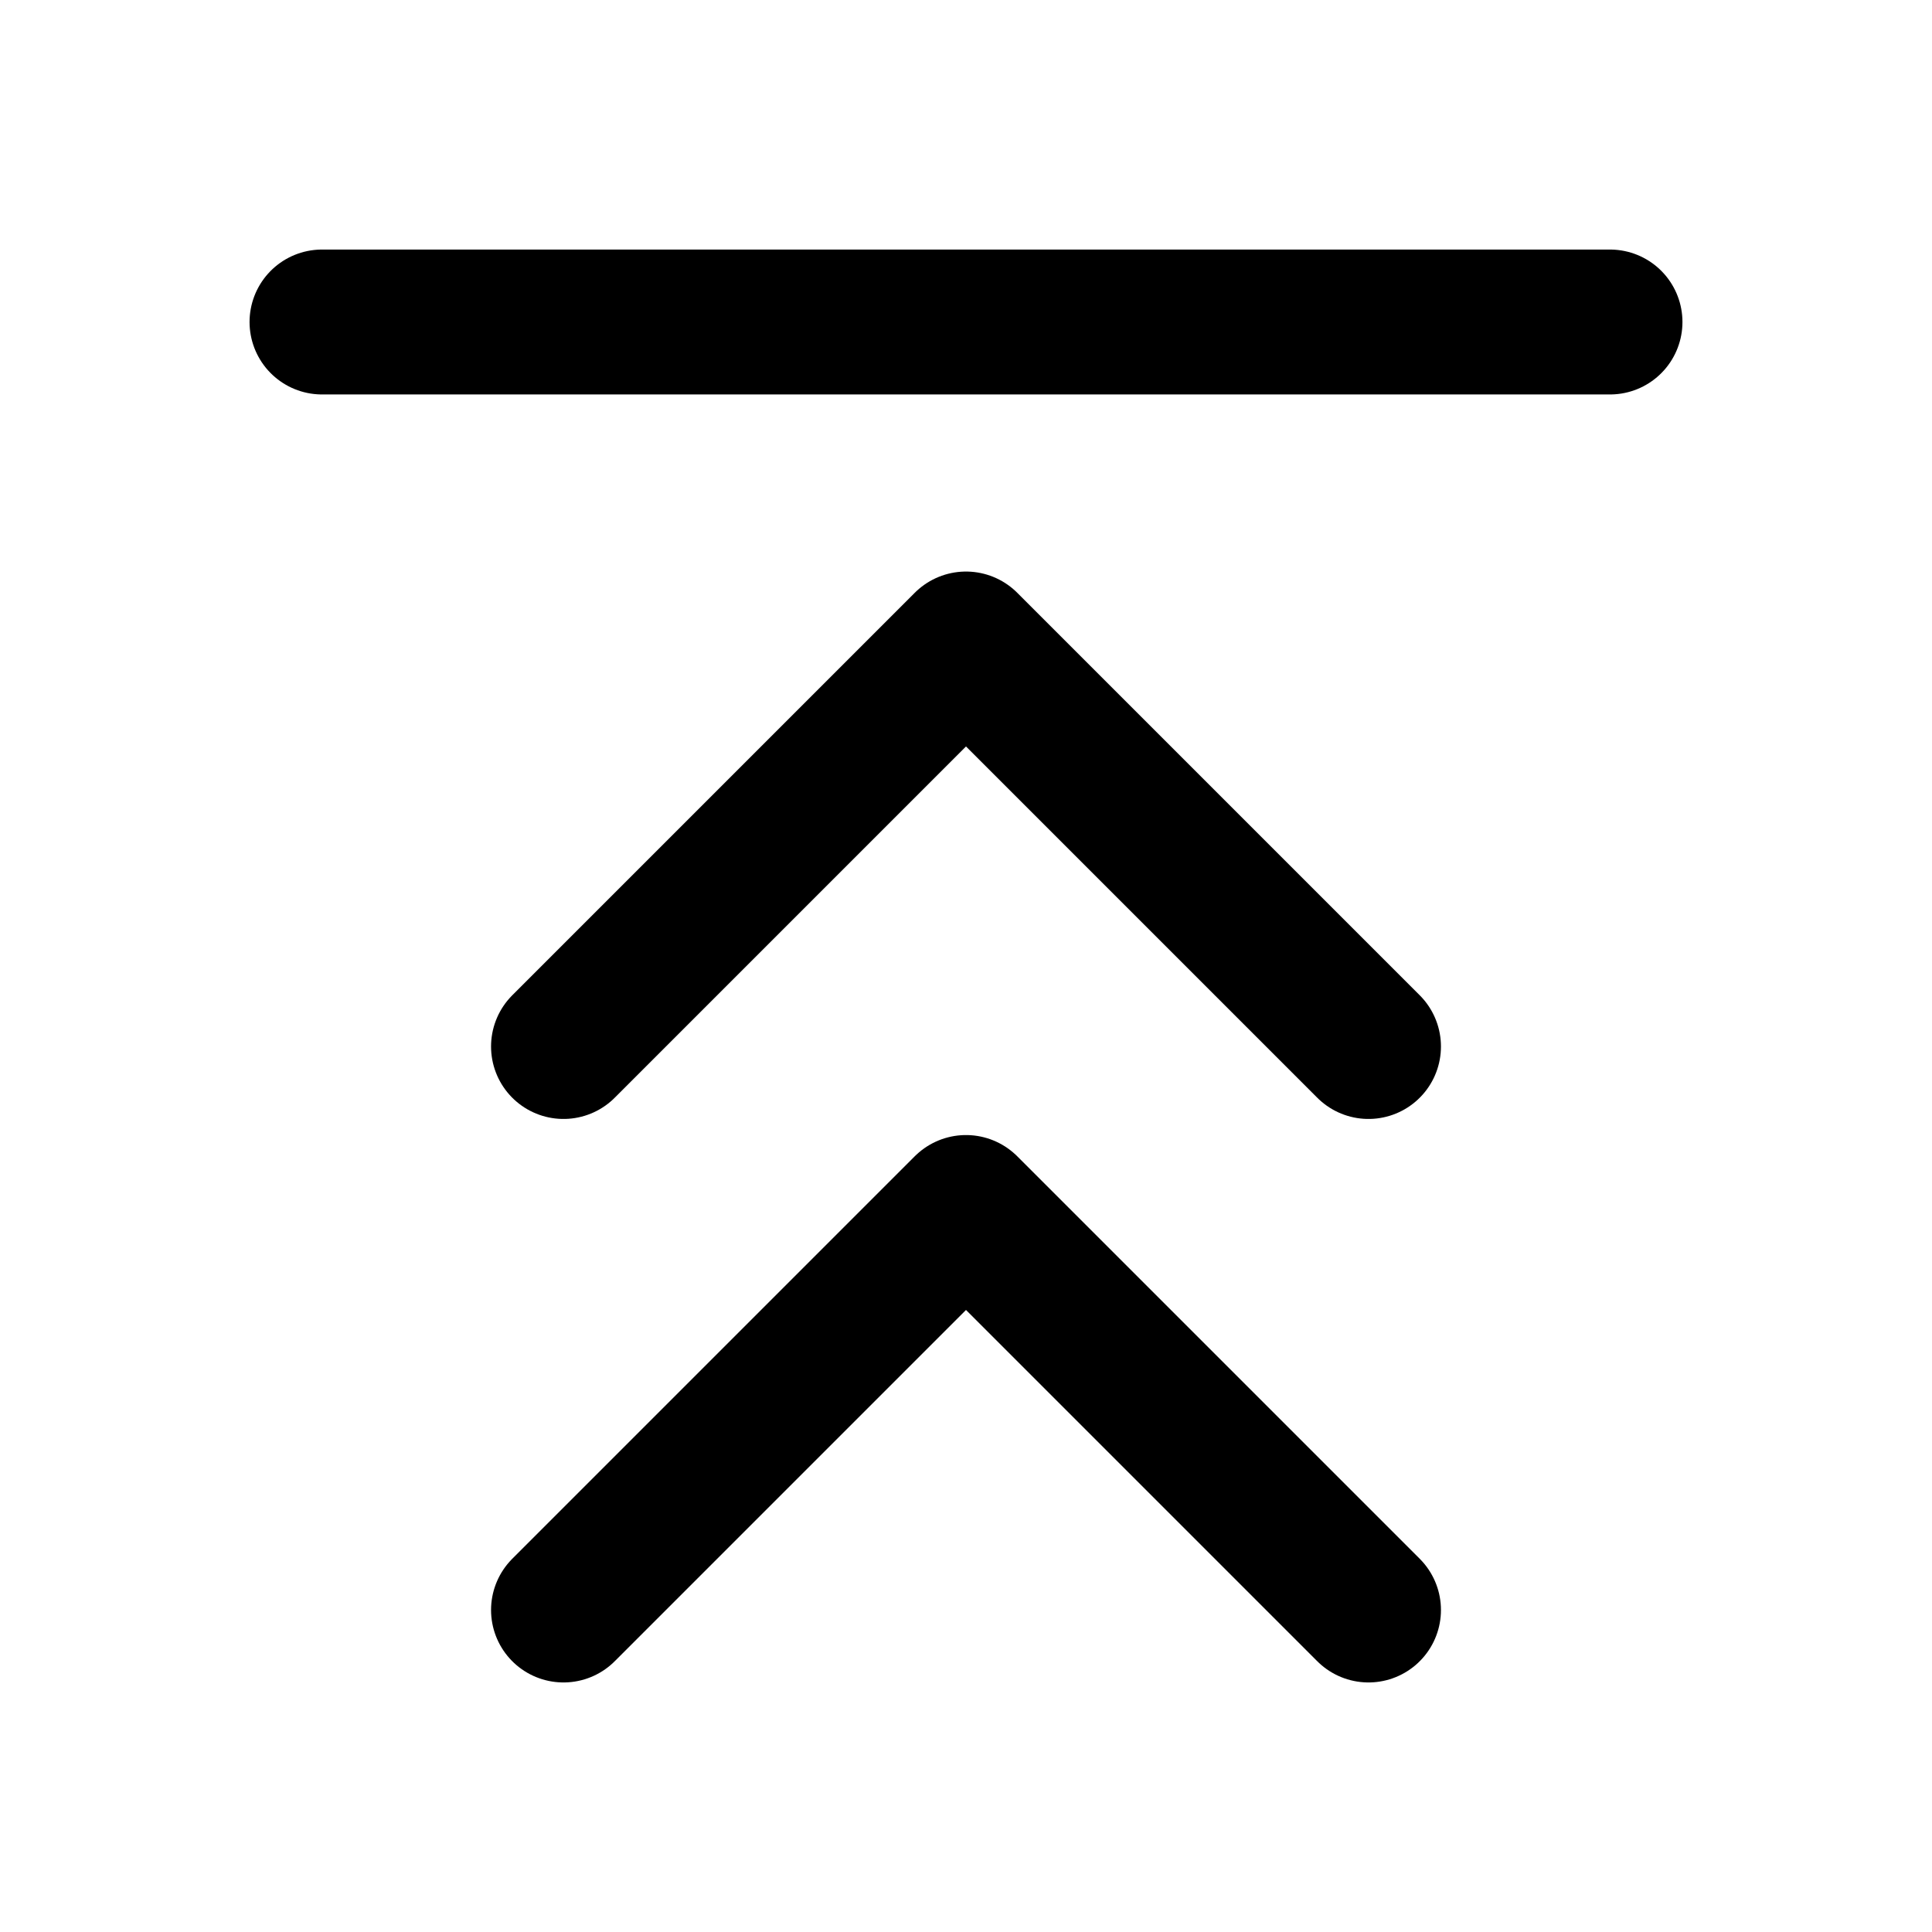
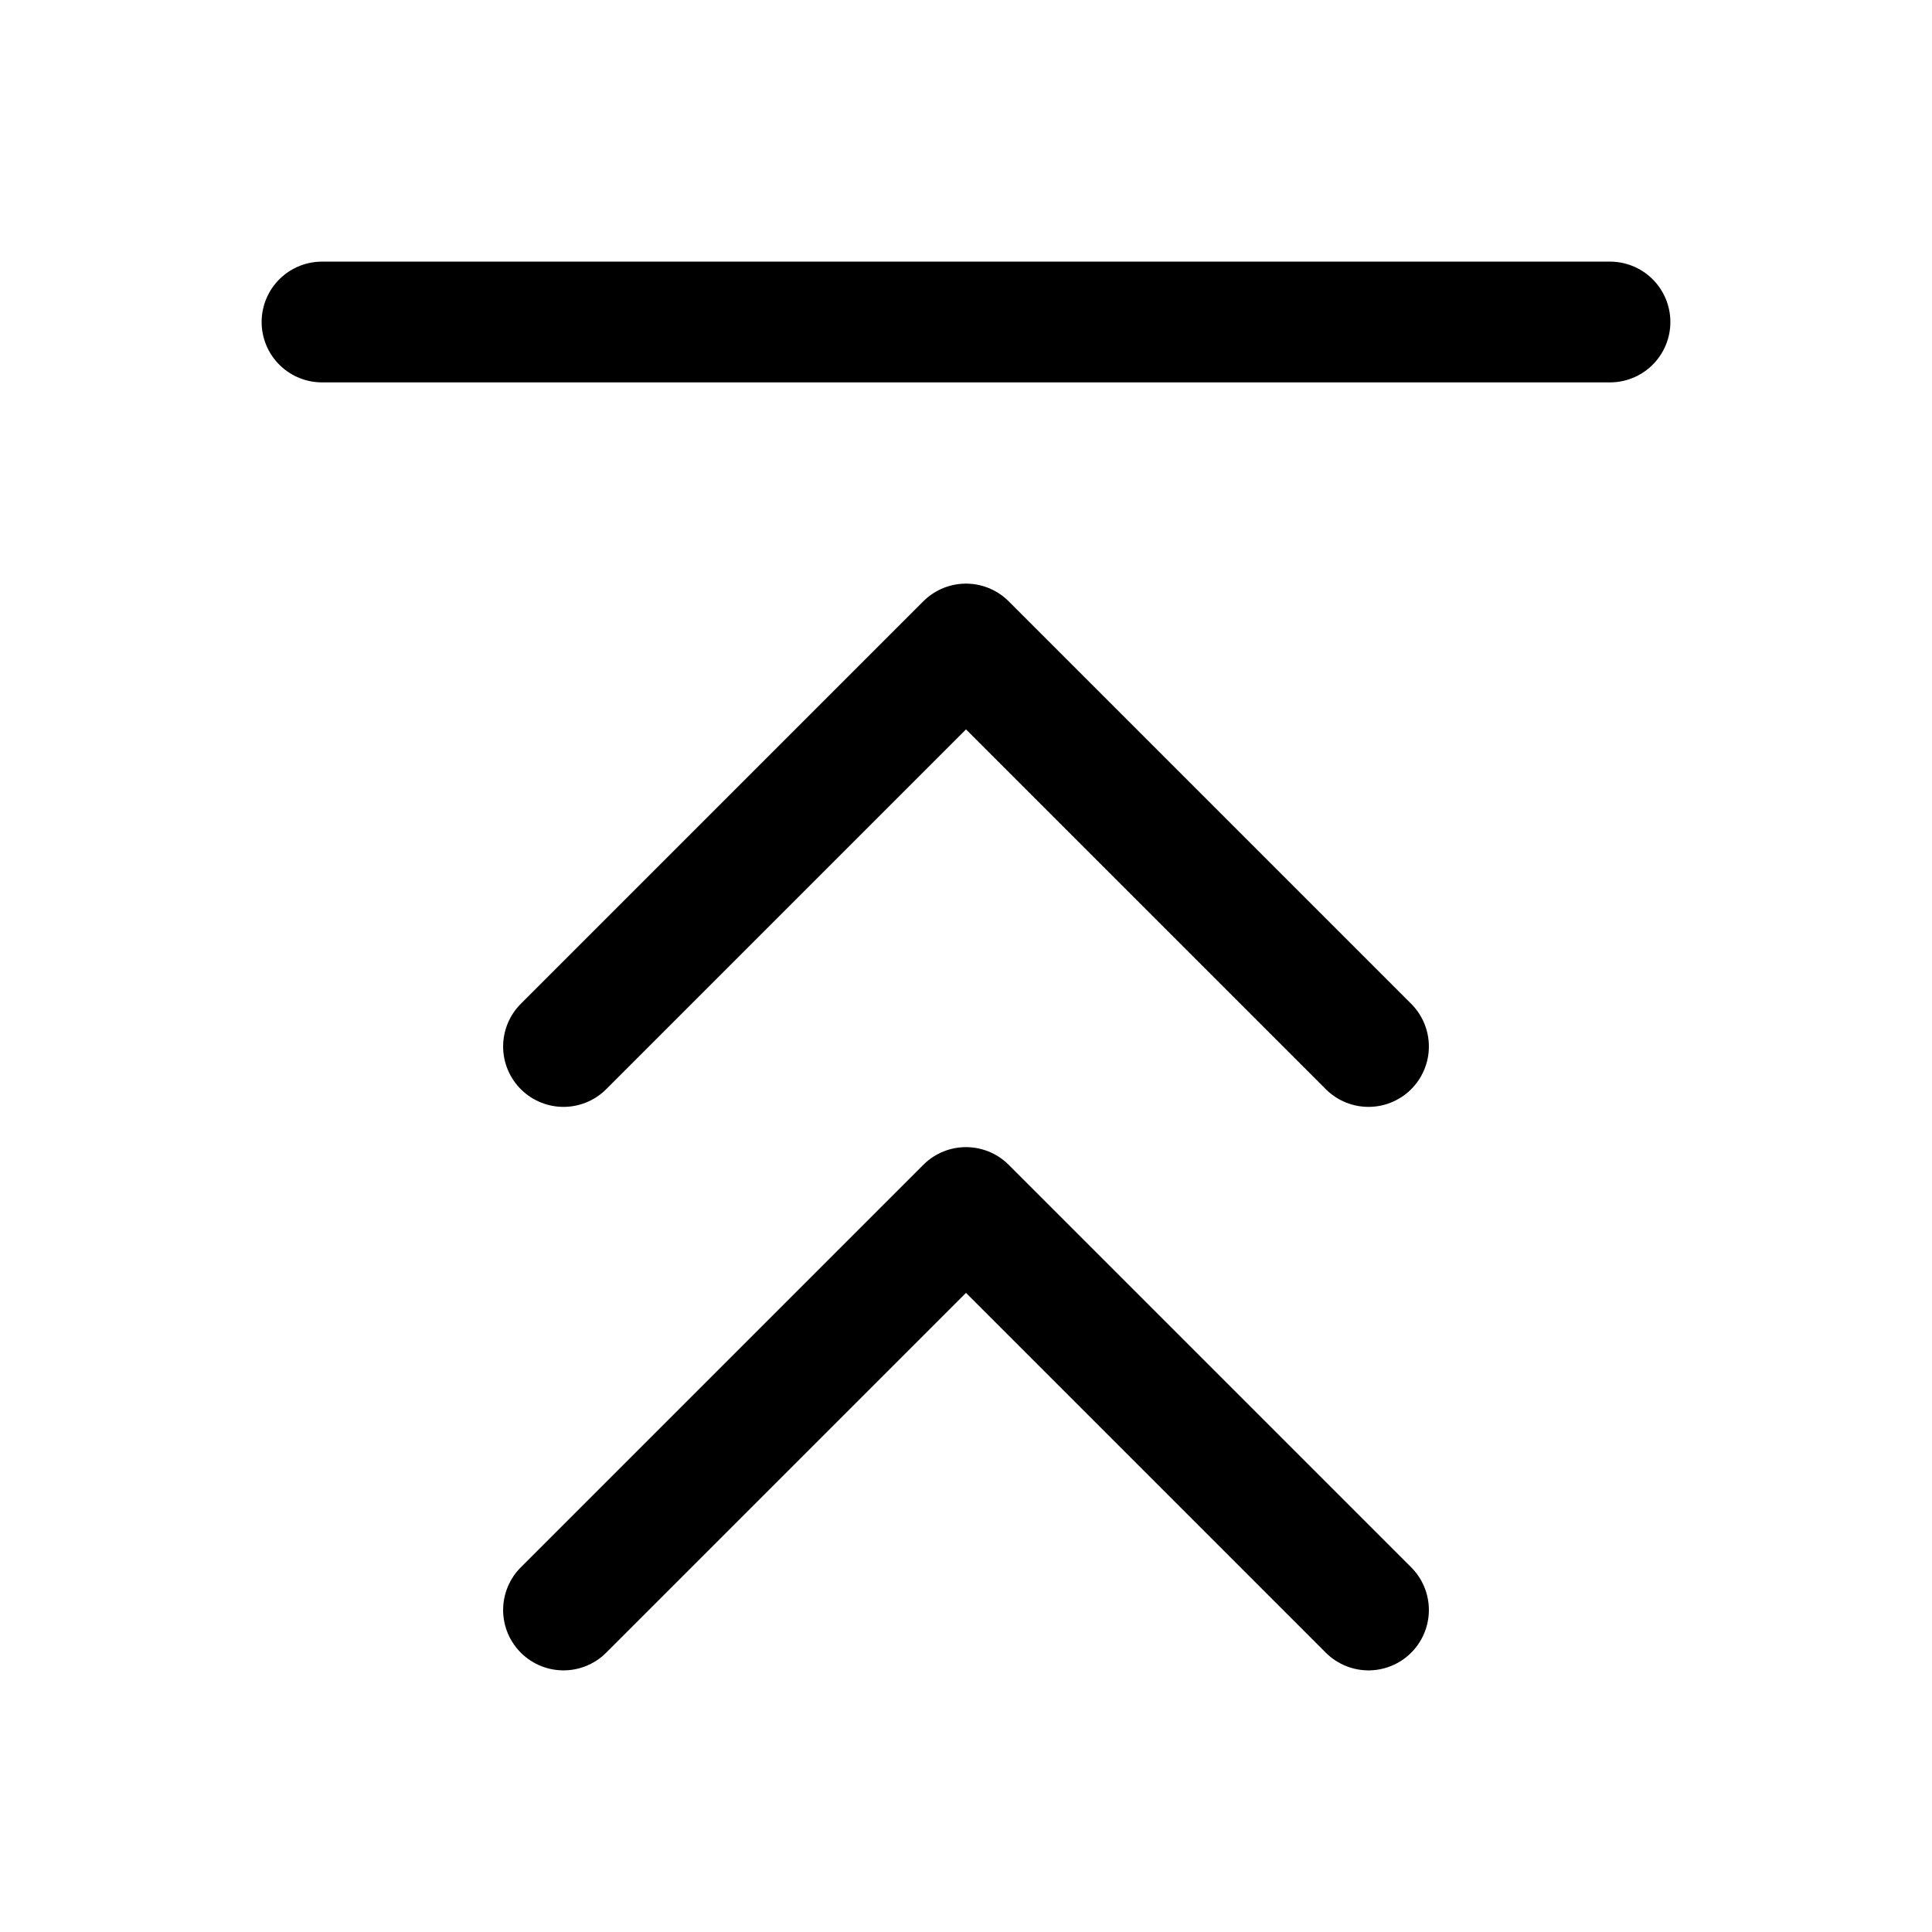
- <svg xmlns="http://www.w3.org/2000/svg" width="16" height="16" viewBox="0 0 24 24" fill="none" stroke="currentColor" stroke-width="1.8" stroke-linecap="round" stroke-linejoin="round">
+ <svg xmlns="http://www.w3.org/2000/svg" viewBox="0 0 24 24" fill="none" stroke="currentColor" stroke-width="1.5" stroke-linecap="round" stroke-linejoin="round">
  <path d="m7 20 5-5 5 5" />
  <path d="m7 13 5-5 5 5" />
  <path d="M4 4h16" />
</svg>
